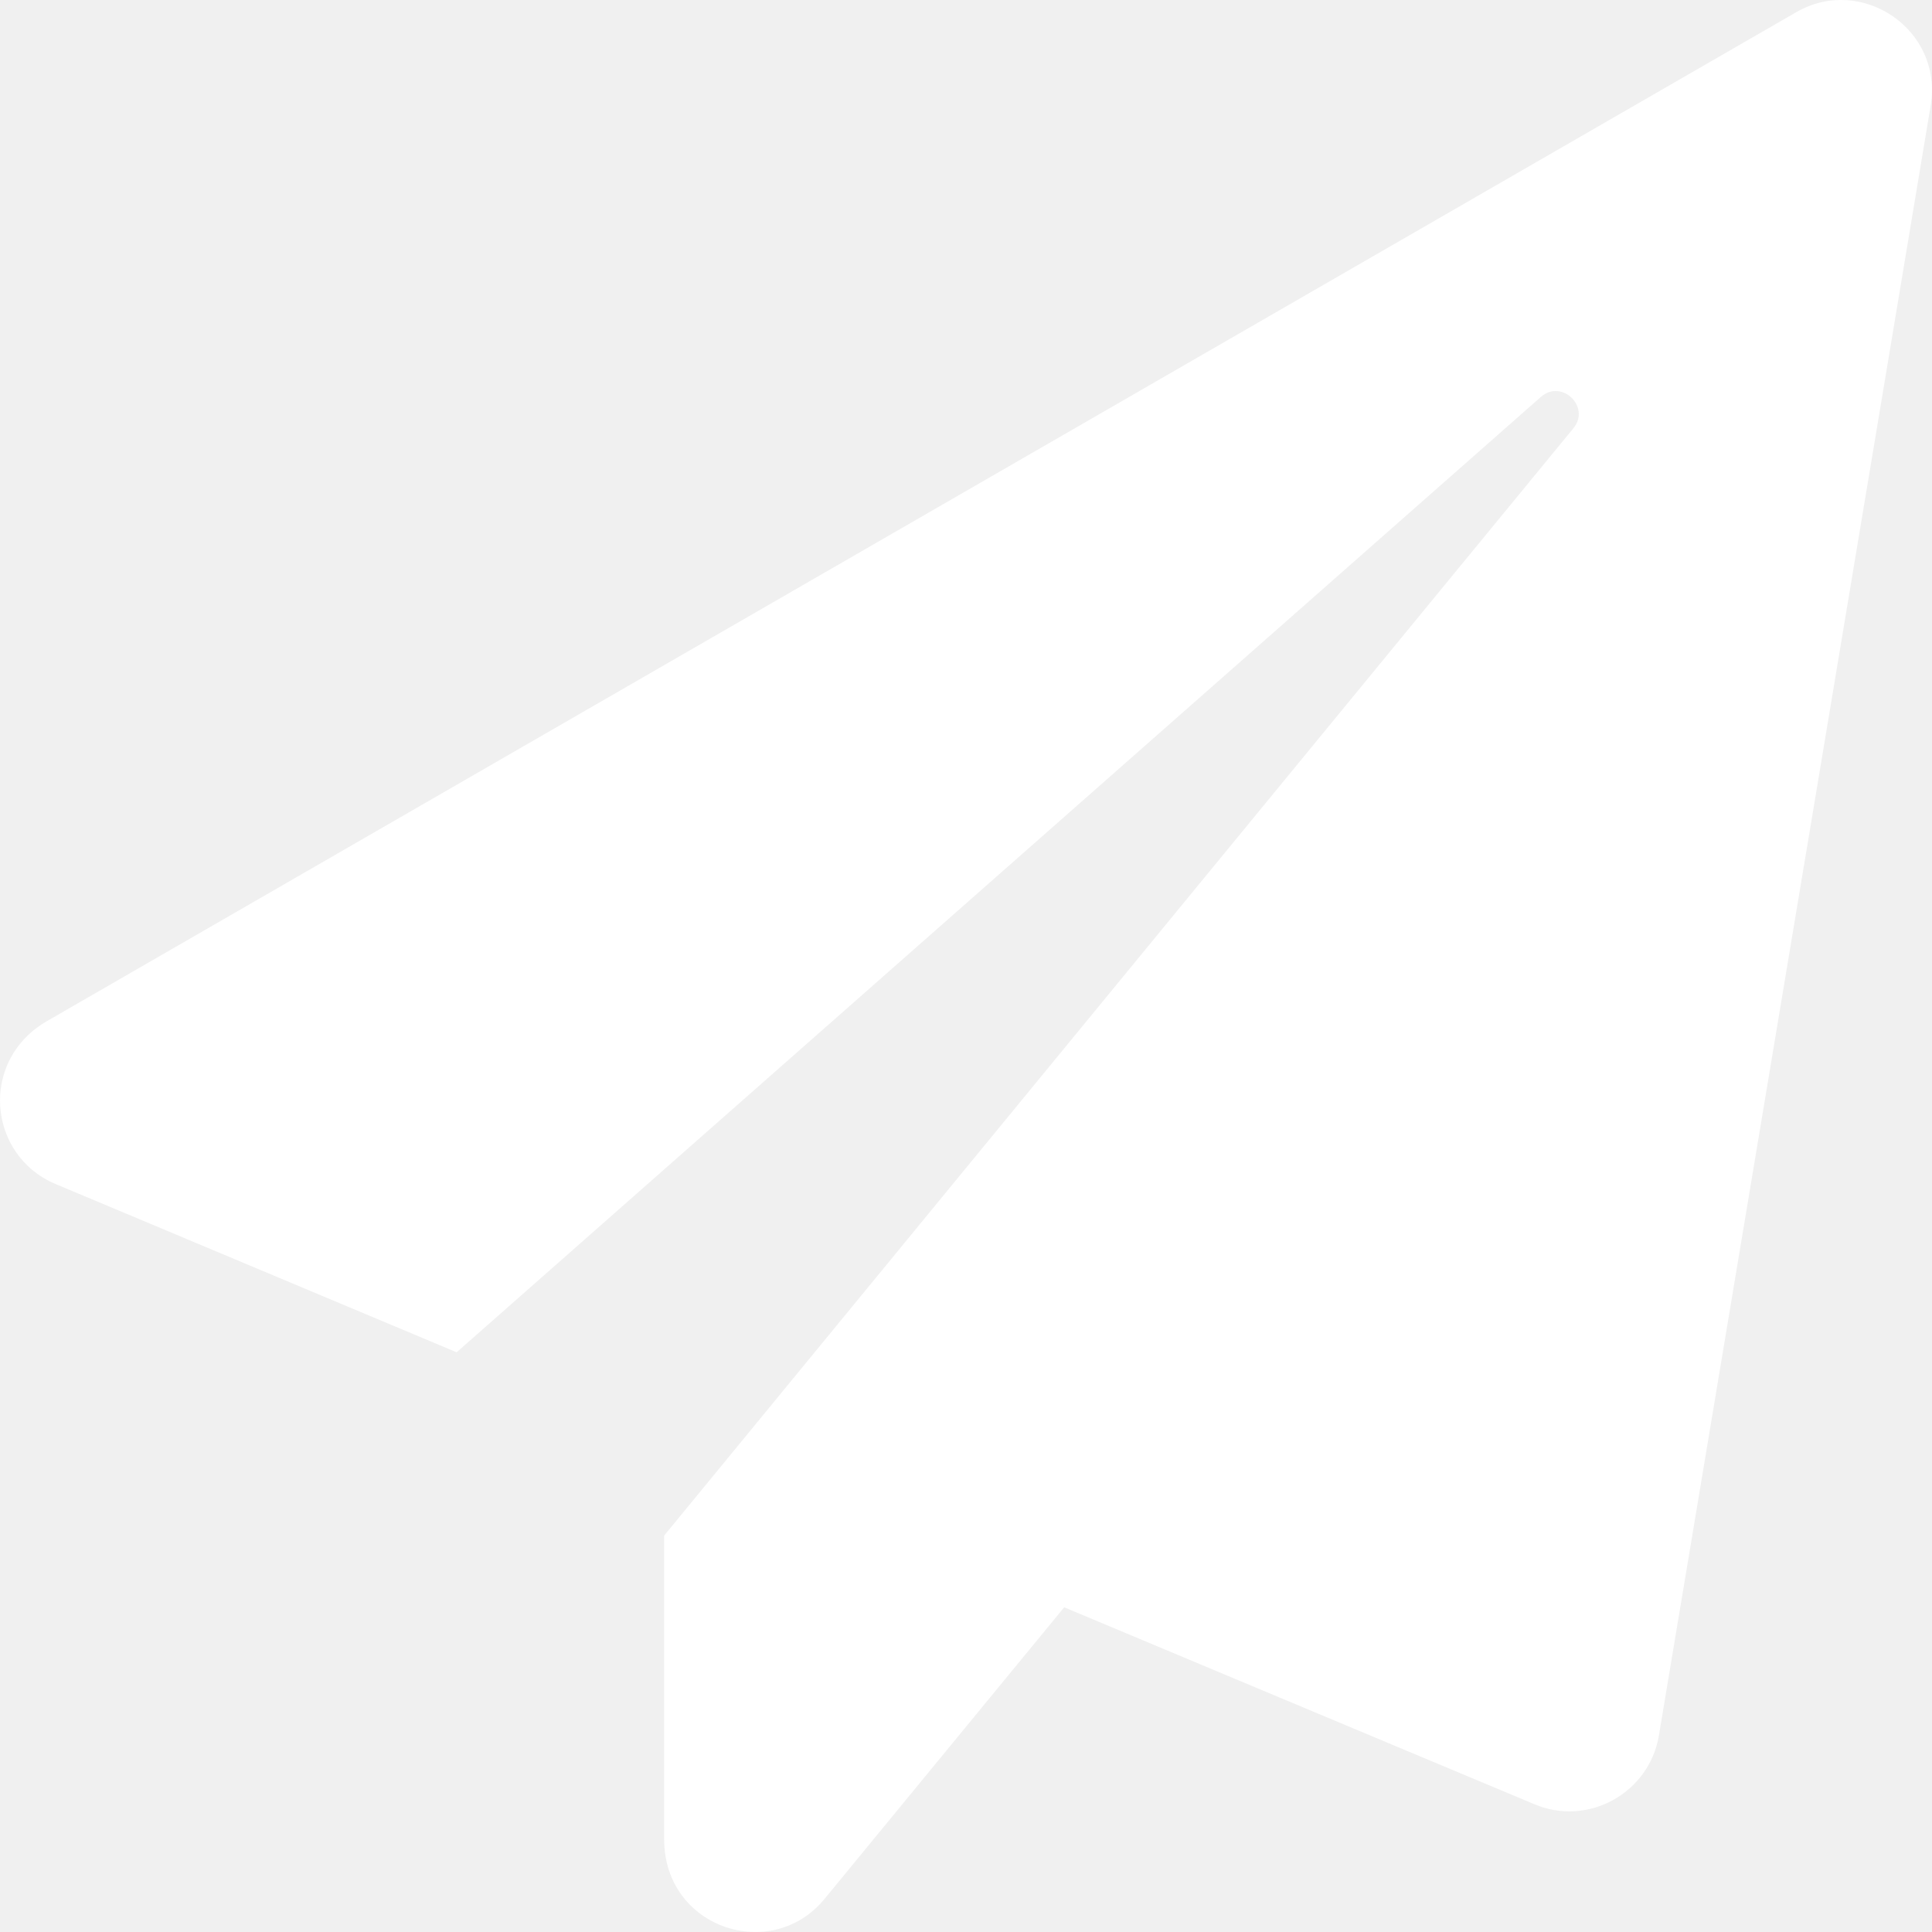
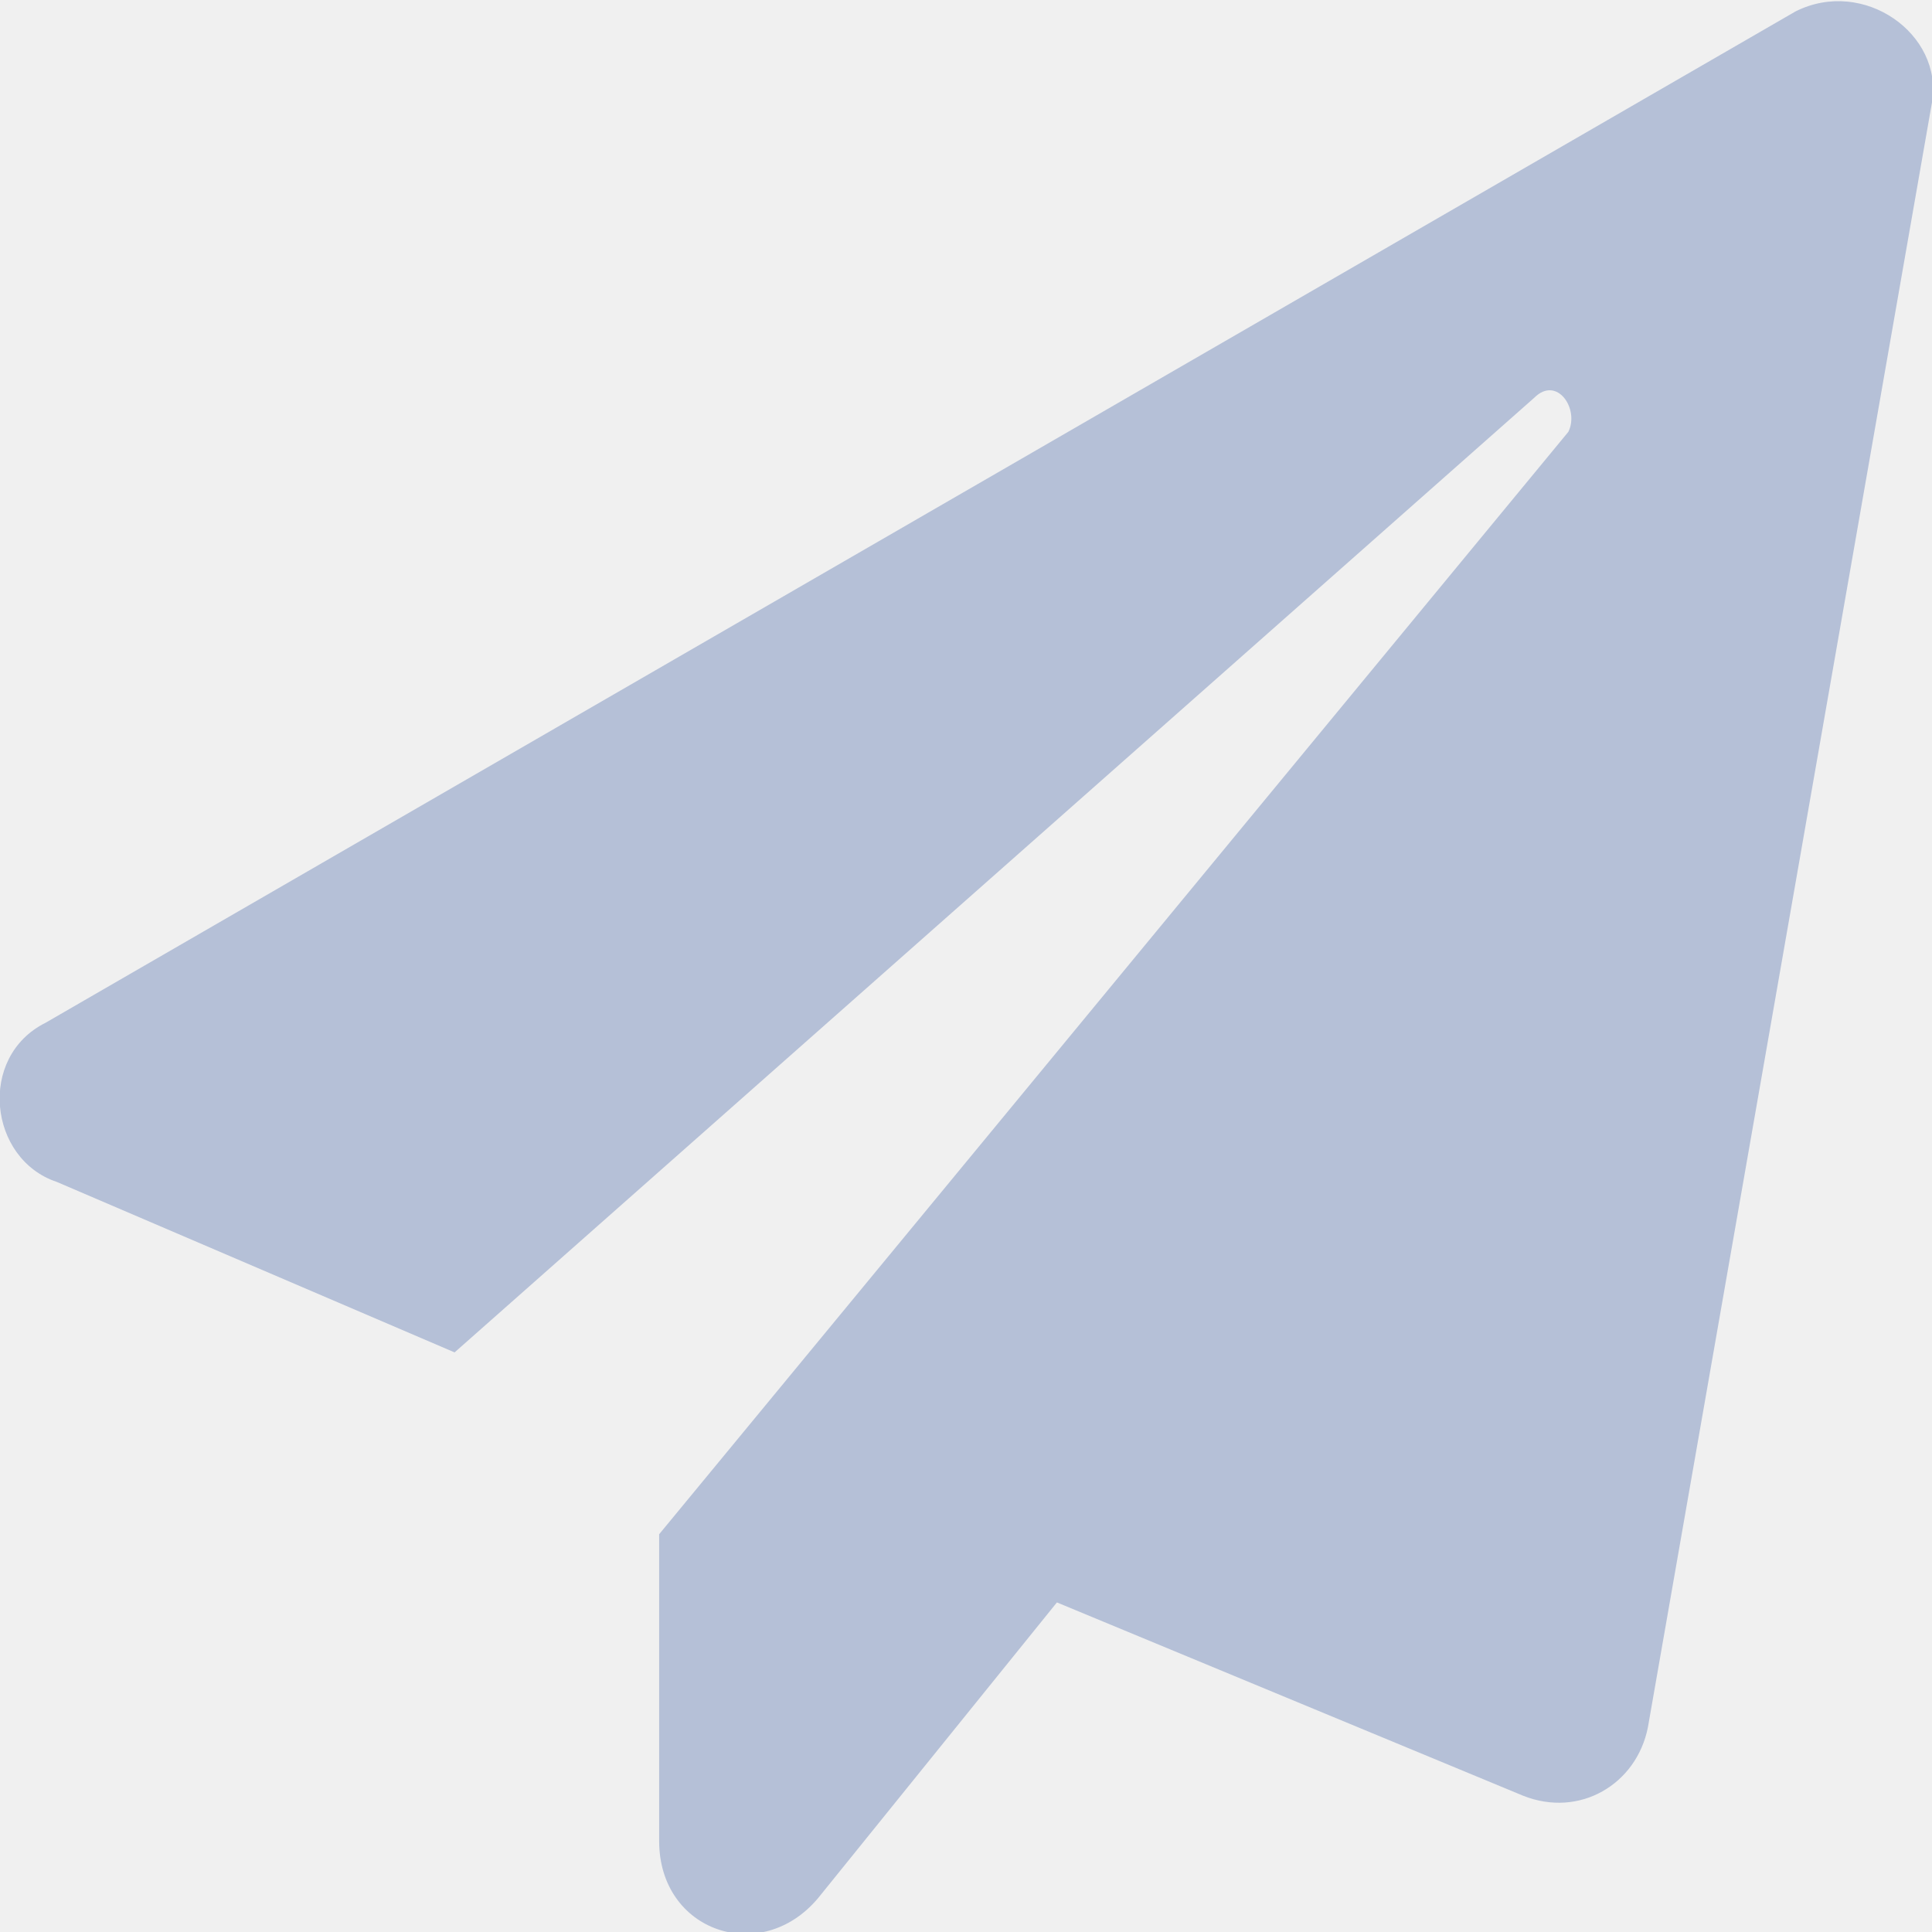
- <svg xmlns="http://www.w3.org/2000/svg" width="17" height="17" viewBox="0 0 17 17">
-   <path fill="#fff" d="M15.806,0.107 L0.415,8.984 C-0.186,9.329 -0.11,10.166 0.488,10.418 L4.018,11.899 L13.558,3.493 C13.741,3.331 14,3.58 13.844,3.769 L5.844,13.512 L5.844,16.184 C5.844,16.968 6.79,17.276 7.255,16.709 L9.364,14.143 L13.502,15.876 C13.973,16.075 14.511,15.779 14.597,15.271 L16.988,0.931 C17.101,0.26 16.381,-0.225 15.806,0.107 Z" />
+ <svg xmlns="http://www.w3.org/2000/svg" version="1.1" id="Calque_1" x="0px" y="0px" viewBox="0 0 17 17" style="enable-background:new 0 0 17 17;" xml:space="preserve">
+   <style type="text/css">
+ 	.st0{fill:#B5C0D7;}
+ </style>
+   <path class="st0" d="M15.8,0.1L0.4,9c-0.6,0.3-0.5,1.2,0.1,1.4L4,11.9l9.5-8.4c0.2-0.2,0.4,0.1,0.3,0.3l-8,9.7v2.7  c0,0.8,0.9,1.1,1.4,0.5l2.1-2.6l4.1,1.7c0.5,0.2,1-0.1,1.1-0.6L17,0.9C17.1,0.3,16.4-0.2,15.8,0.1z" />
</svg>
